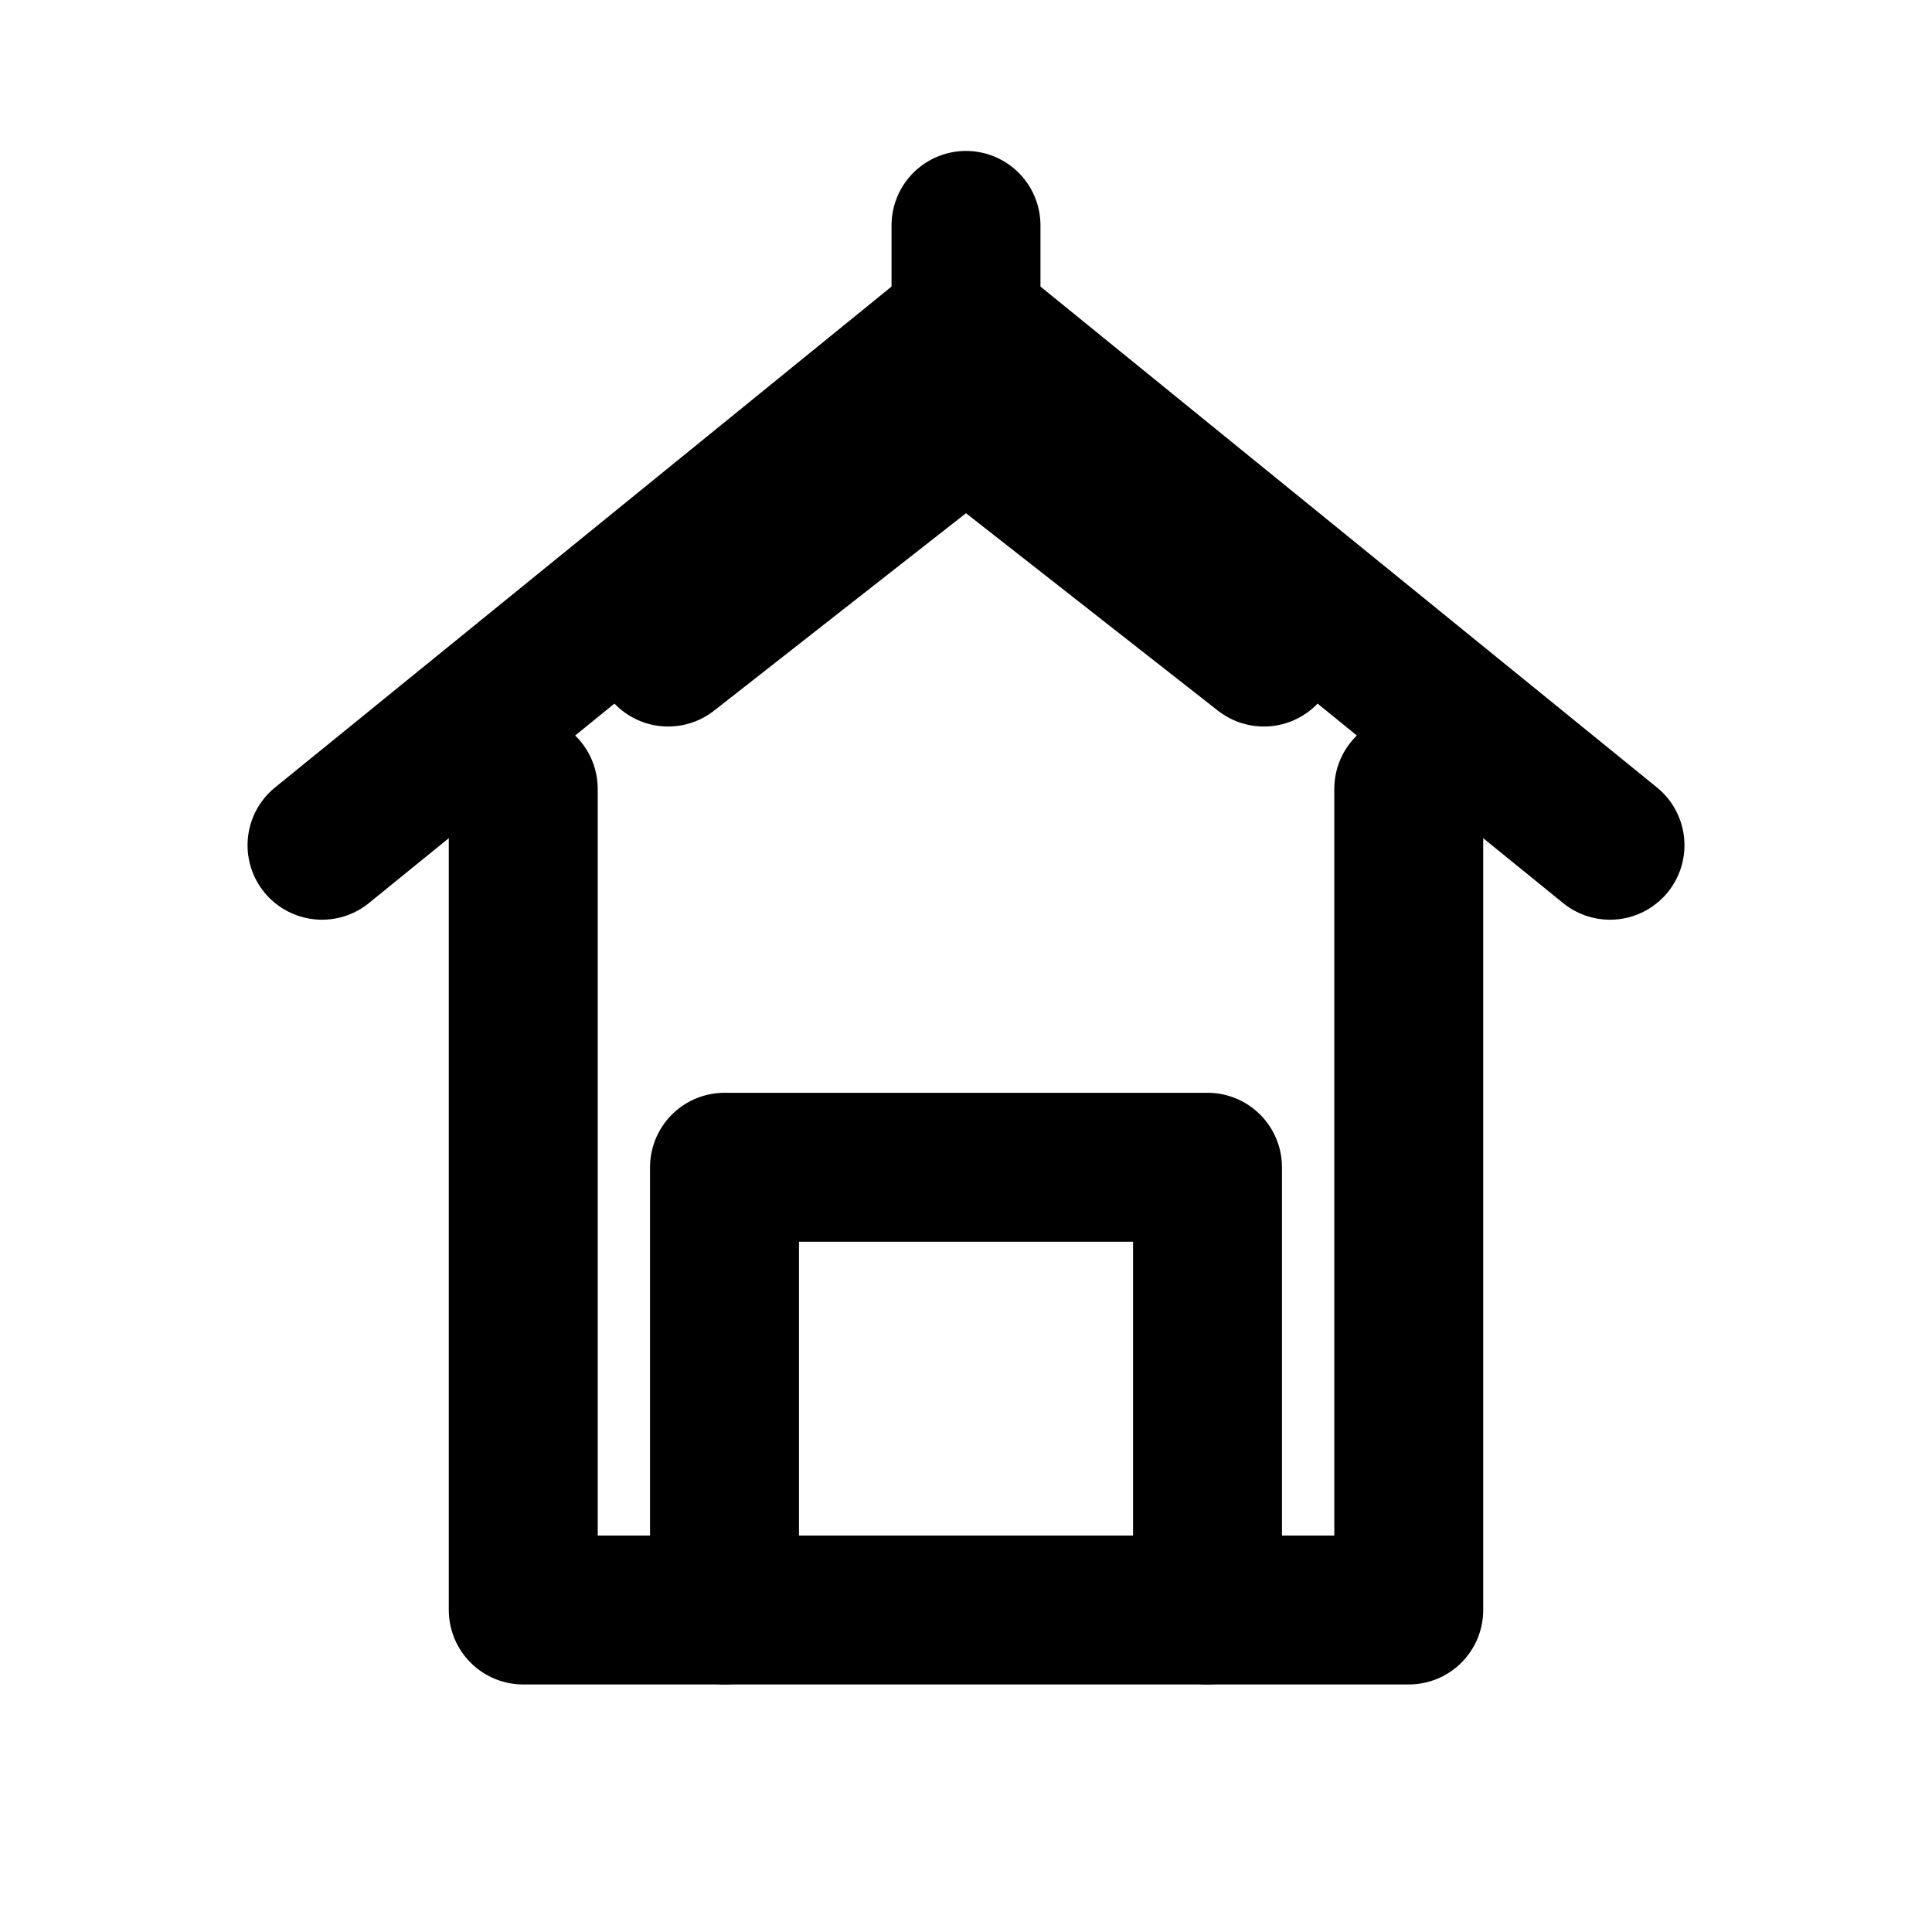
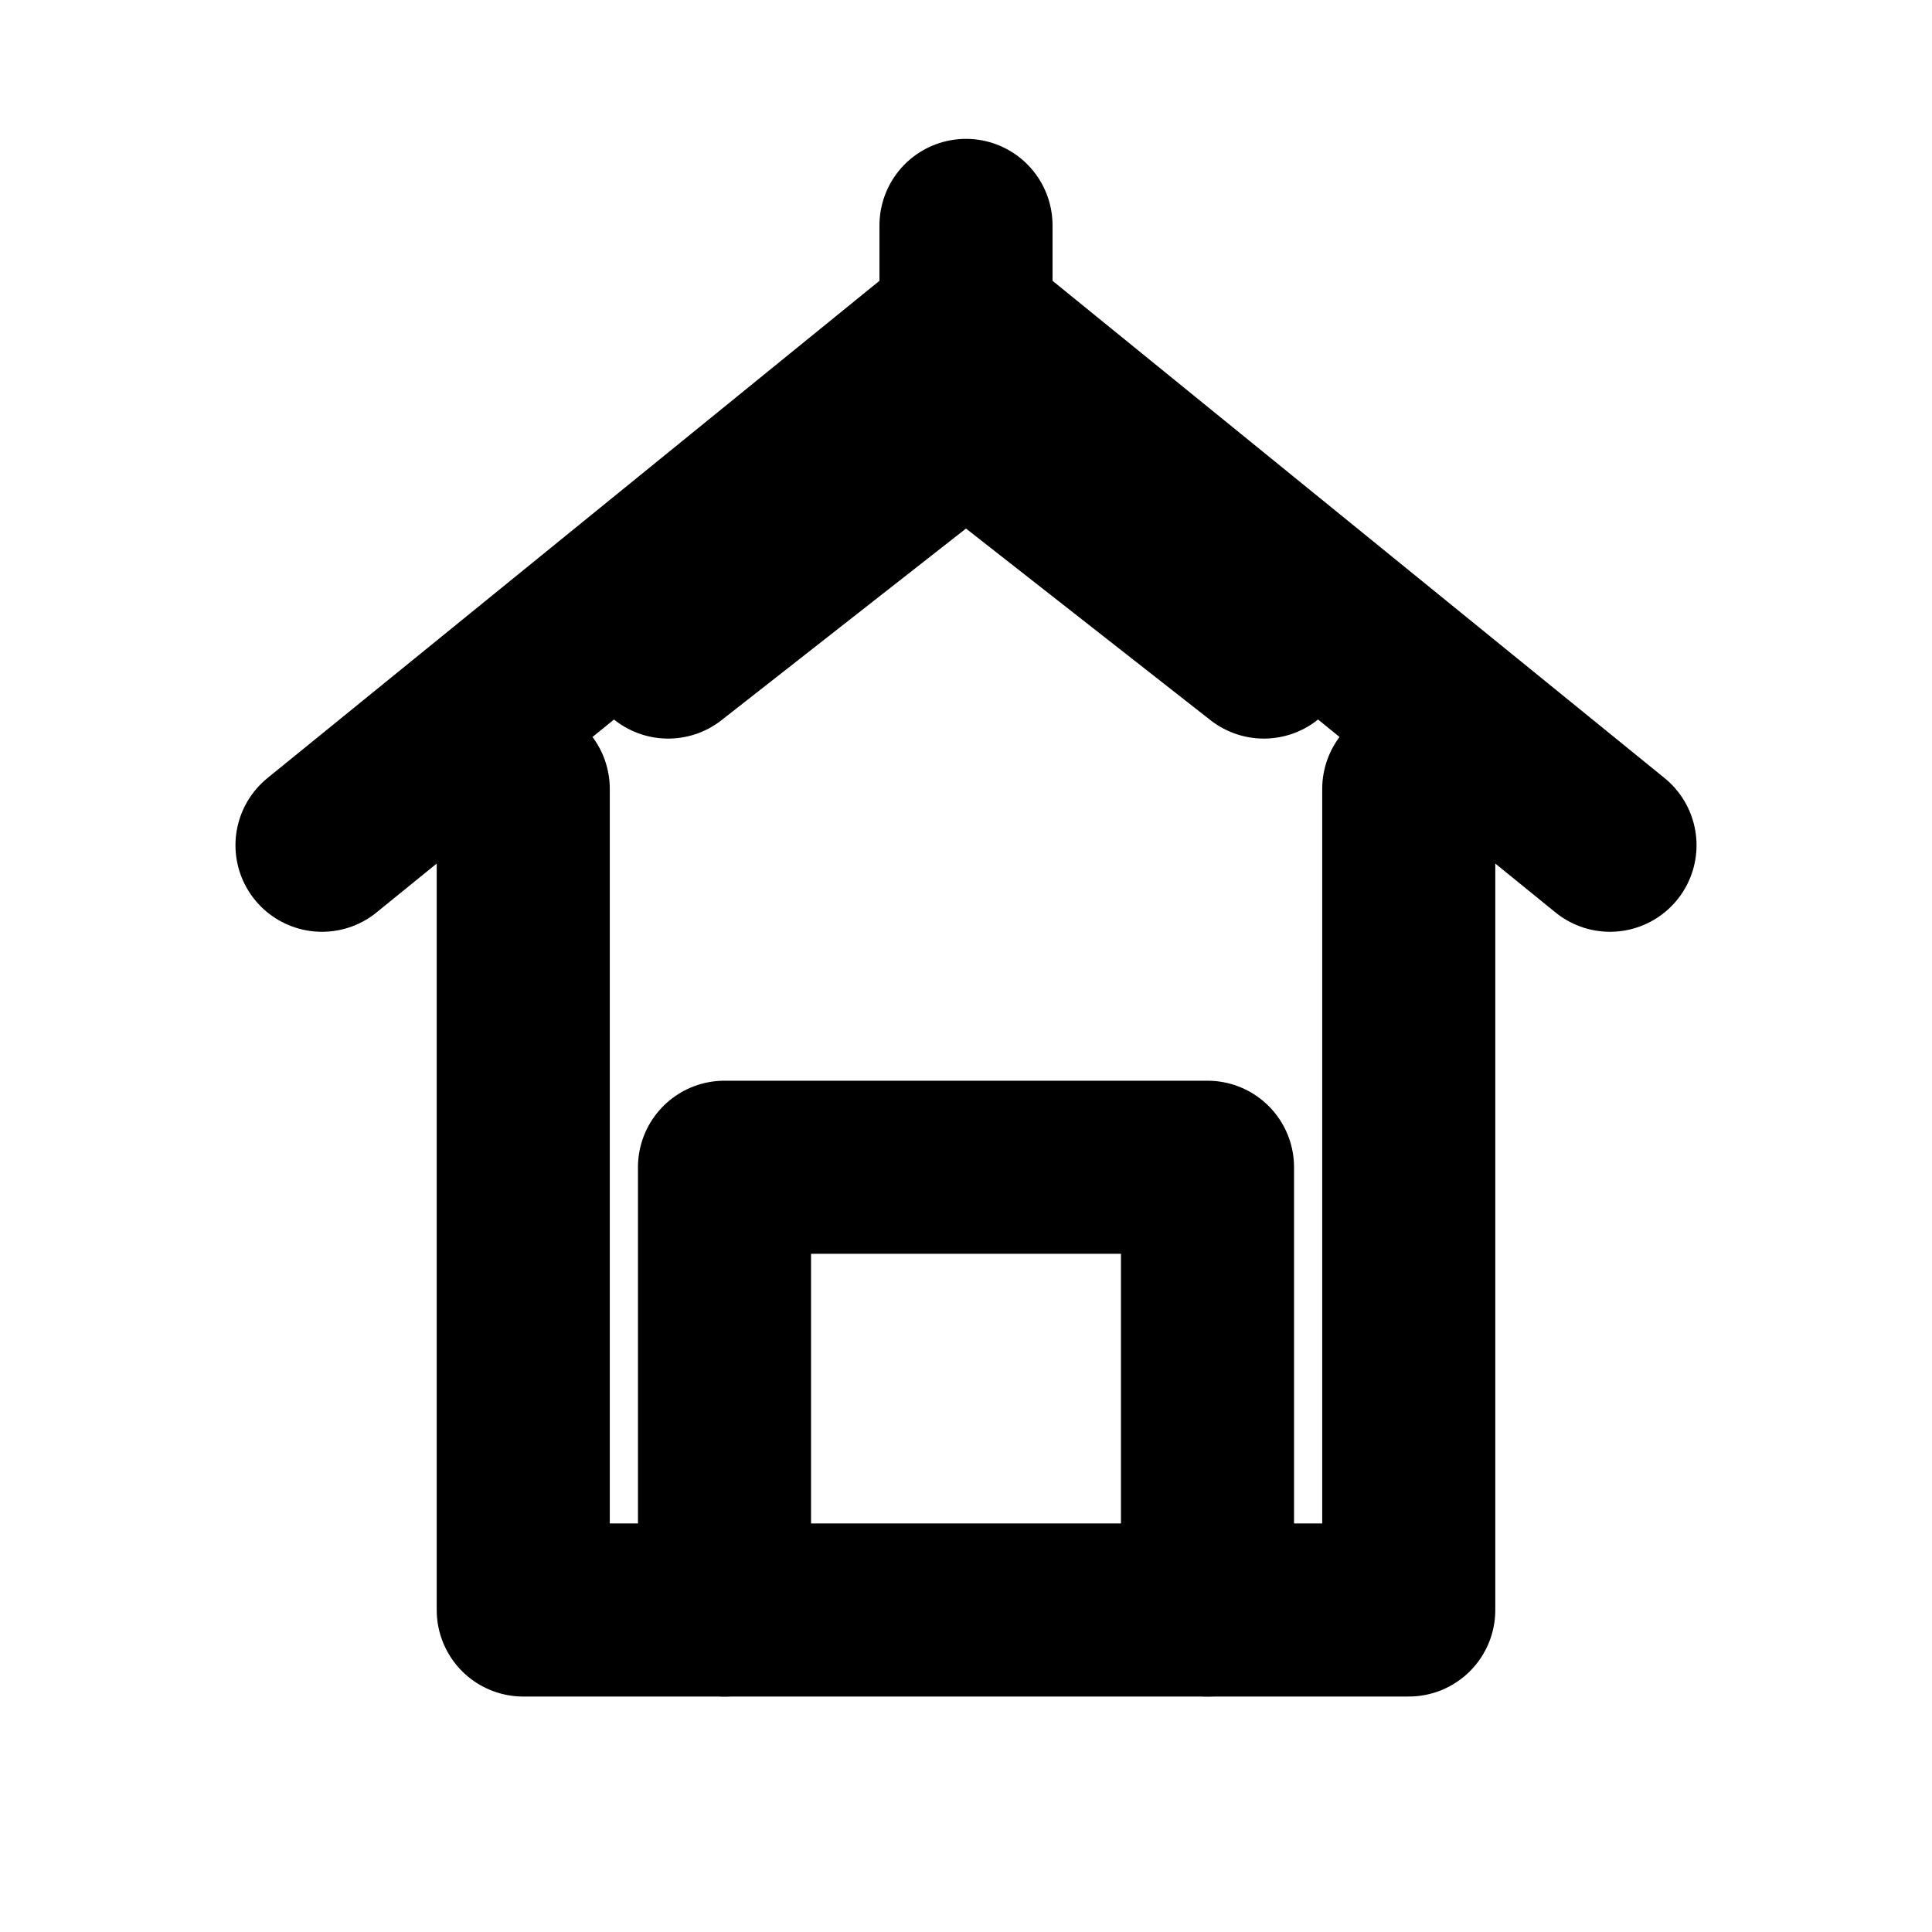
- <svg xmlns="http://www.w3.org/2000/svg" width="24" height="24" viewBox="0 0 24 24" fill="none" stroke="currentColor" stroke-width="1.85" stroke-linecap="round" stroke-linejoin="round">
+ <svg xmlns="http://www.w3.org/2000/svg" width="24" height="24" viewBox="0 0 24 24" fill="none" stroke="currentColor" stroke-width="2.15" stroke-linecap="round" stroke-linejoin="round">
  <path d="M4 10.5 12 4l8 6.5" />
  <path d="M6.5 9.8V20h11V9.8" />
  <path d="M9 20v-5.5h6V20" />
  <path d="M8.3 8.1 12 5.2l3.7 2.9" />
  <path d="M12 2.8v2.4" />
</svg>
